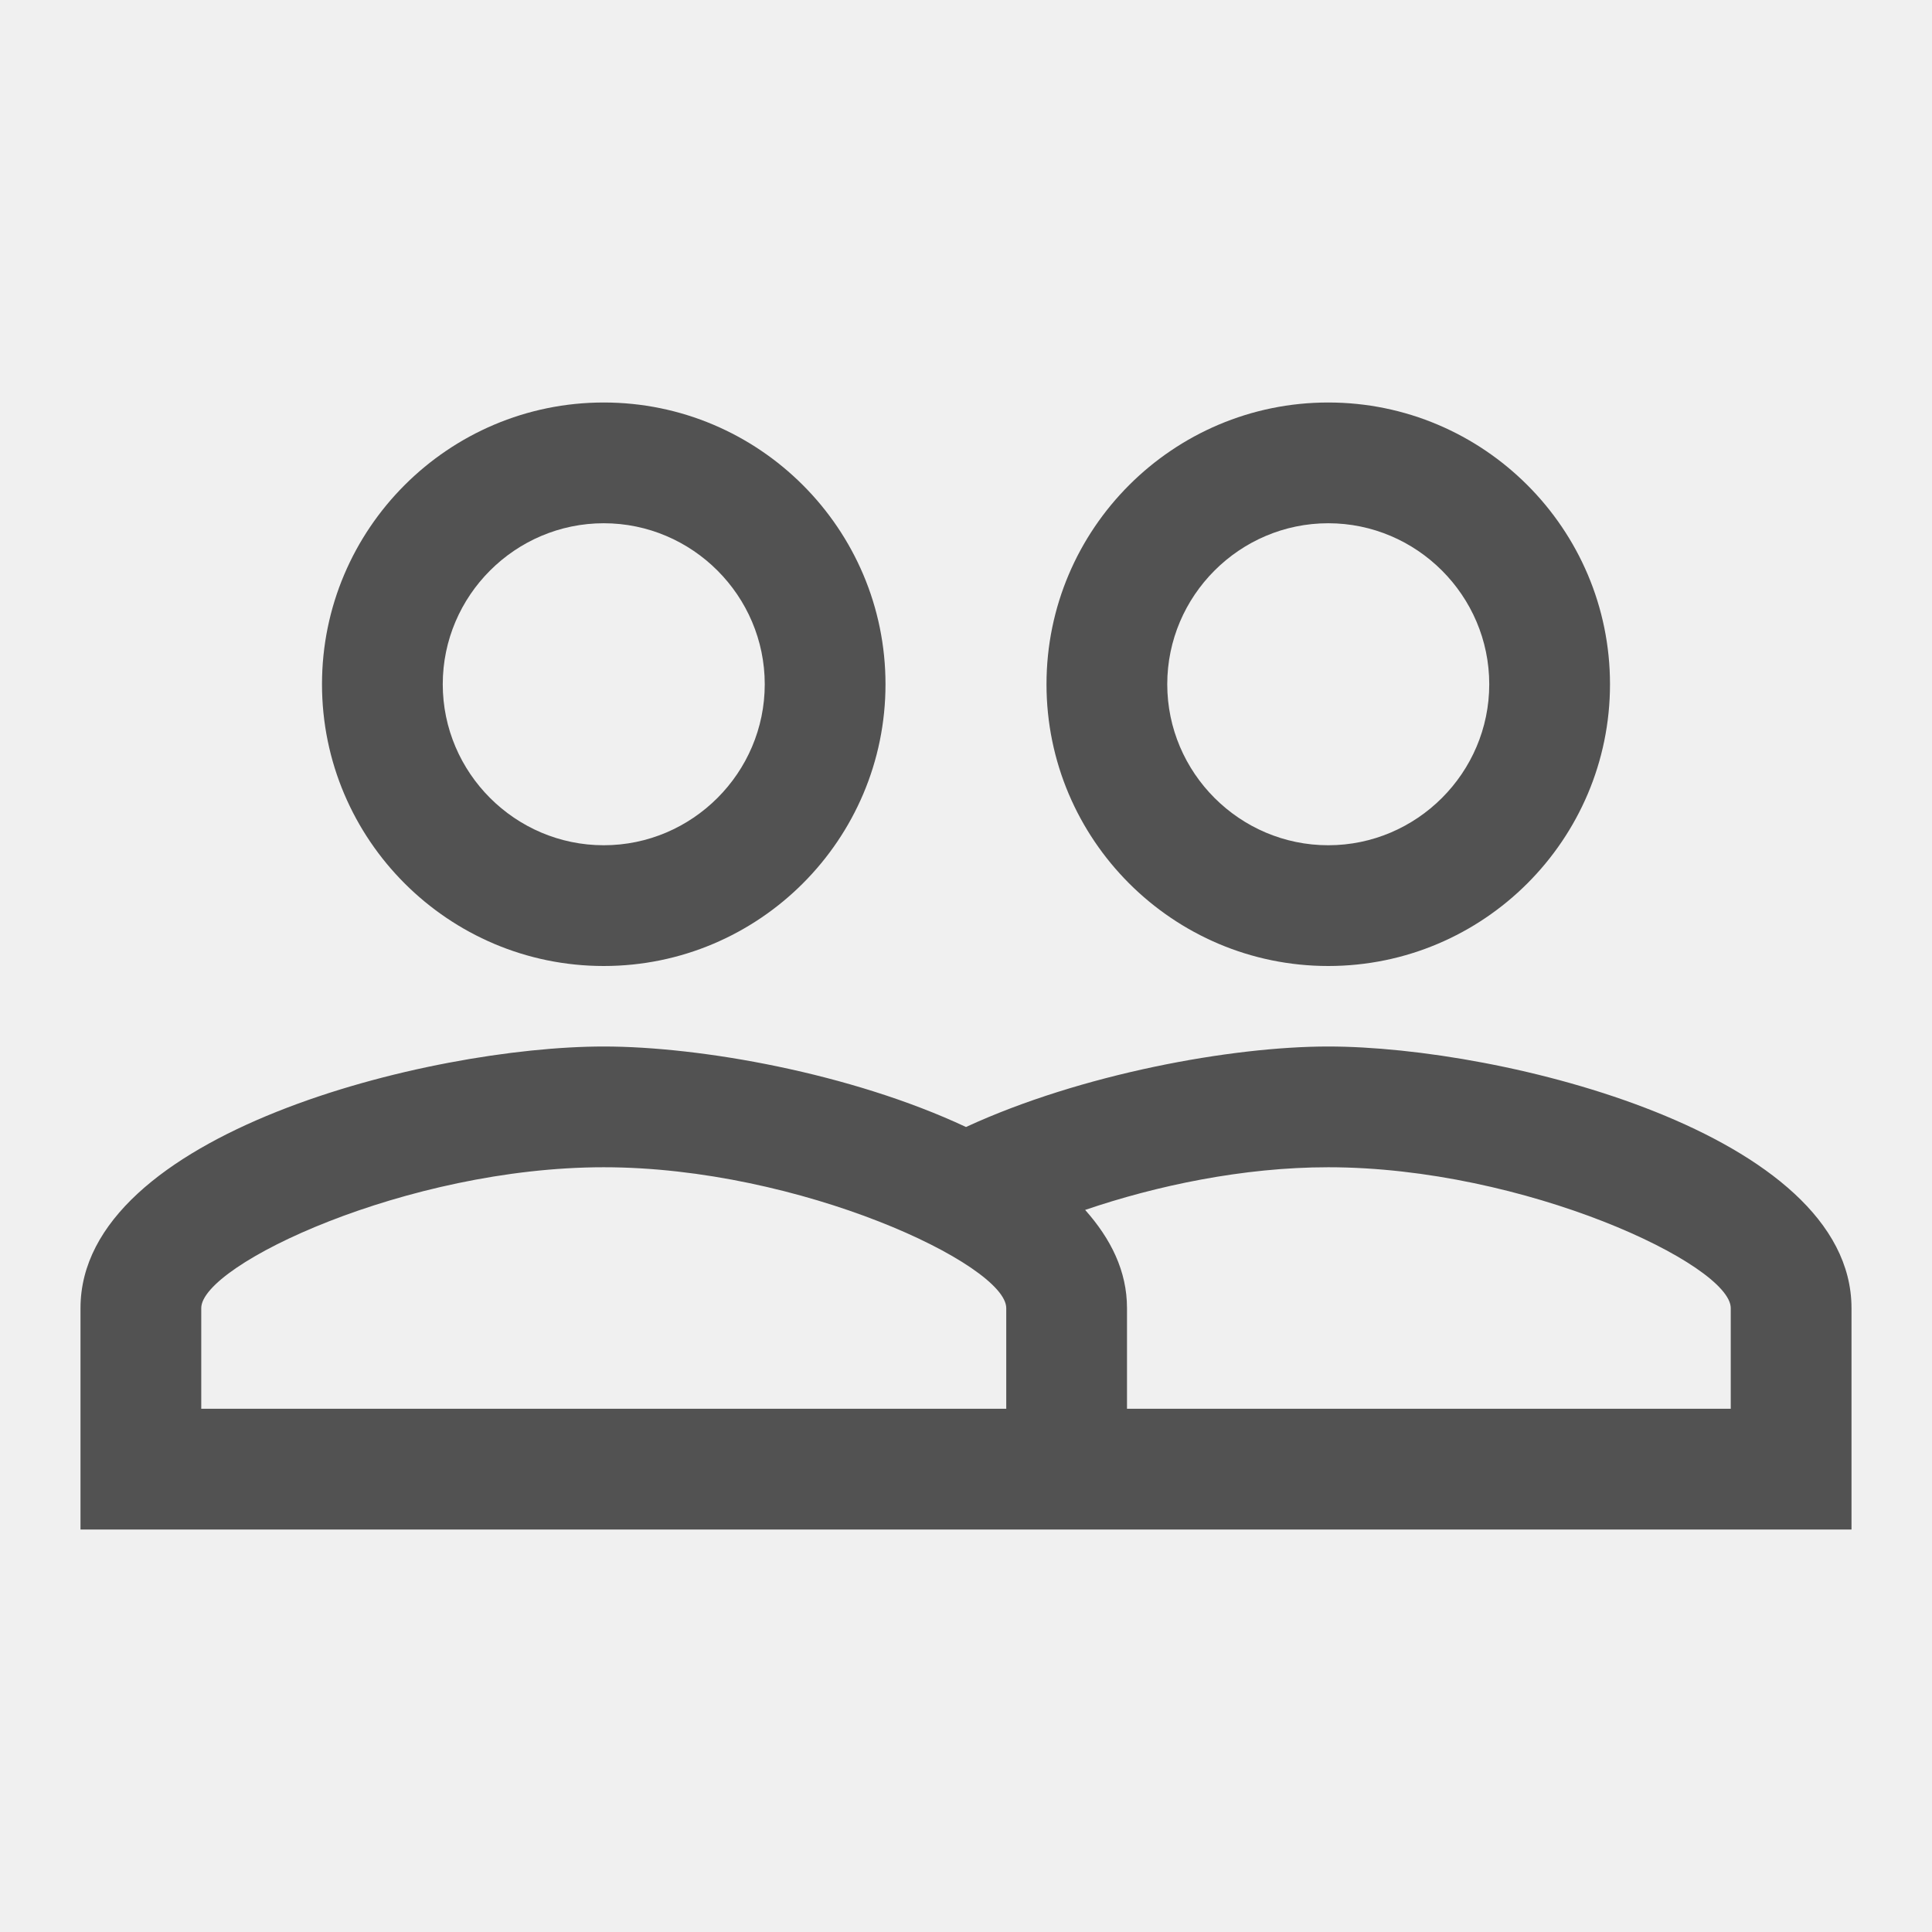
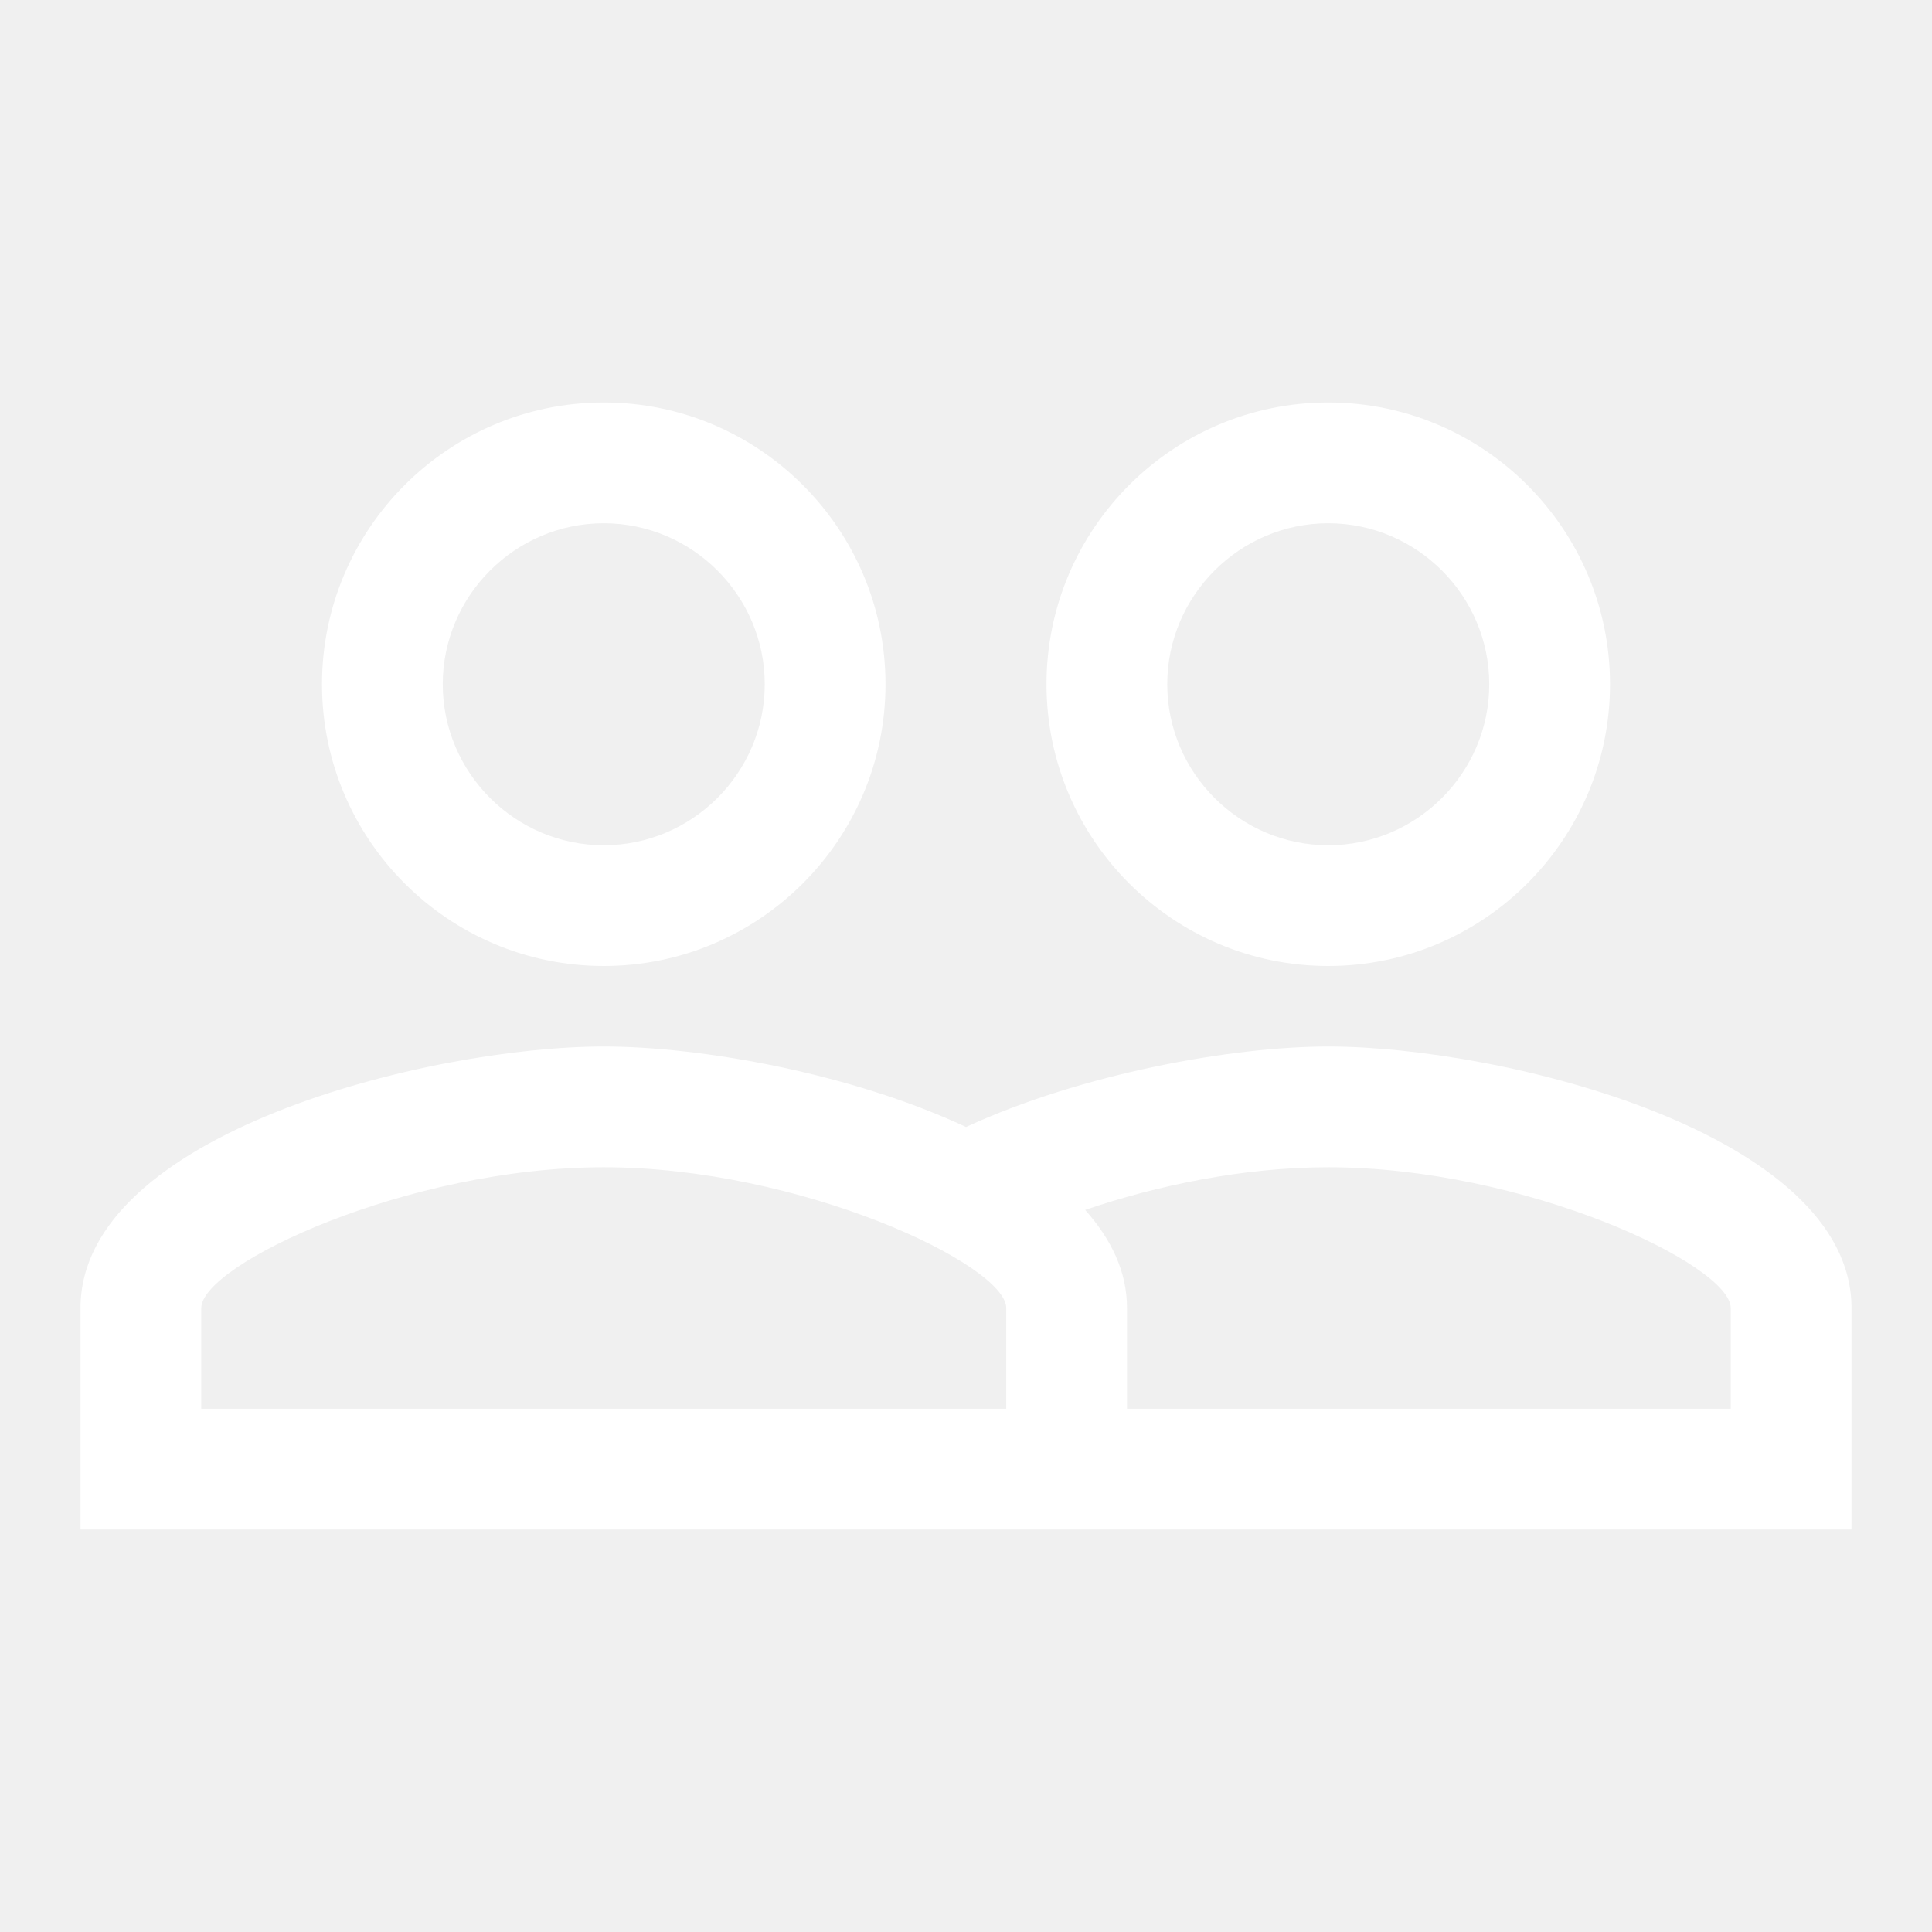
- <svg xmlns="http://www.w3.org/2000/svg" fill="#525252" height="24" viewBox="0 0 24 24" width="24">
+ <svg xmlns="http://www.w3.org/2000/svg" fill="#ffffff" height="24" viewBox="0 0 24 24" width="24">
  <path d="M0 0h24v24H0z" fill="none" />
  <path d="M16.5 13c-1.2 0-3.07.34-4.5 1-1.43-.67-3.3-1-4.5-1C5.33 13 1 14.08 1 16.25V19h22v-2.75c0-2.17-4.33-3.25-6.5-3.25zm-4 4.5h-10v-1.25c0-.54 2.56-1.75 5-1.75s5 1.21 5 1.75v1.25zm9 0H14v-1.25c0-.46-.2-.86-.52-1.22.88-.3 1.96-.53 3.02-.53 2.44 0 5 1.21 5 1.75v1.25zM7.5 12c1.93 0 3.5-1.57 3.5-3.5S9.43 5 7.5 5 4 6.57 4 8.5 5.57 12 7.5 12zm0-5.5c1.1 0 2 .9 2 2s-.9 2-2 2-2-.9-2-2 .9-2 2-2zm9 5.5c1.93 0 3.5-1.57 3.5-3.5S18.43 5 16.5 5 13 6.57 13 8.5s1.57 3.5 3.5 3.5zm0-5.5c1.1 0 2 .9 2 2s-.9 2-2 2-2-.9-2-2 .9-2 2-2z" />
</svg>
